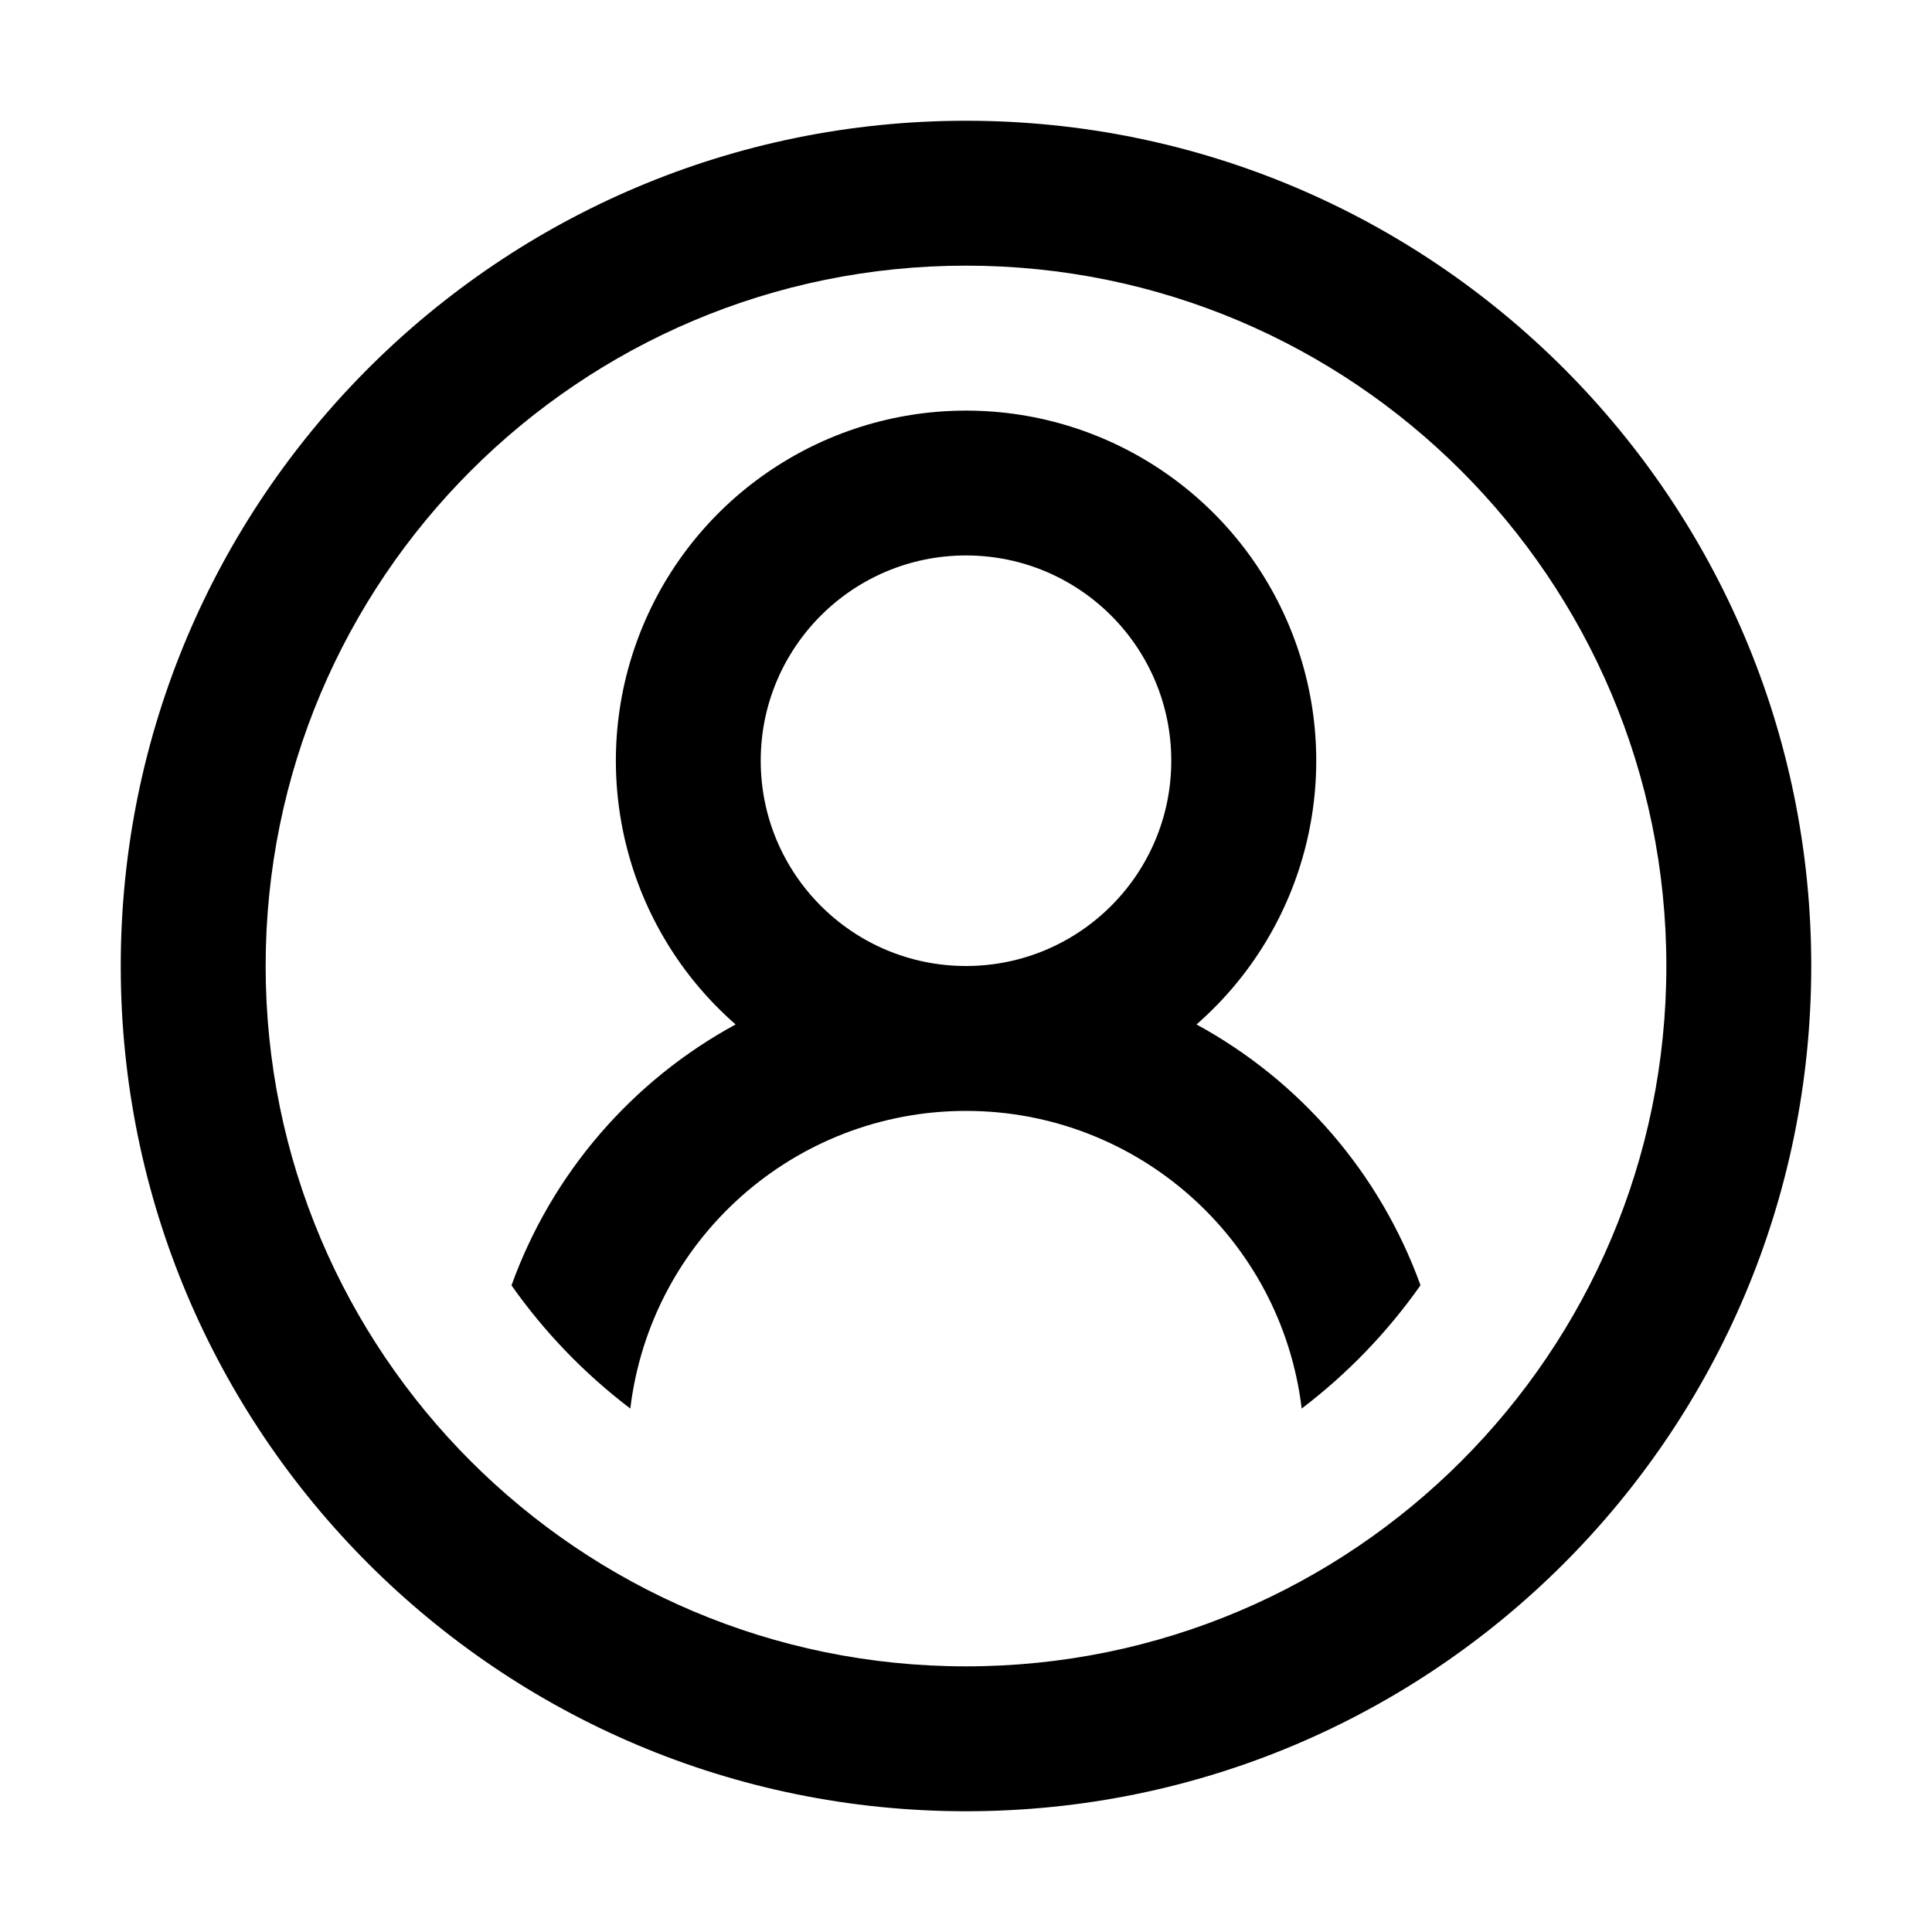
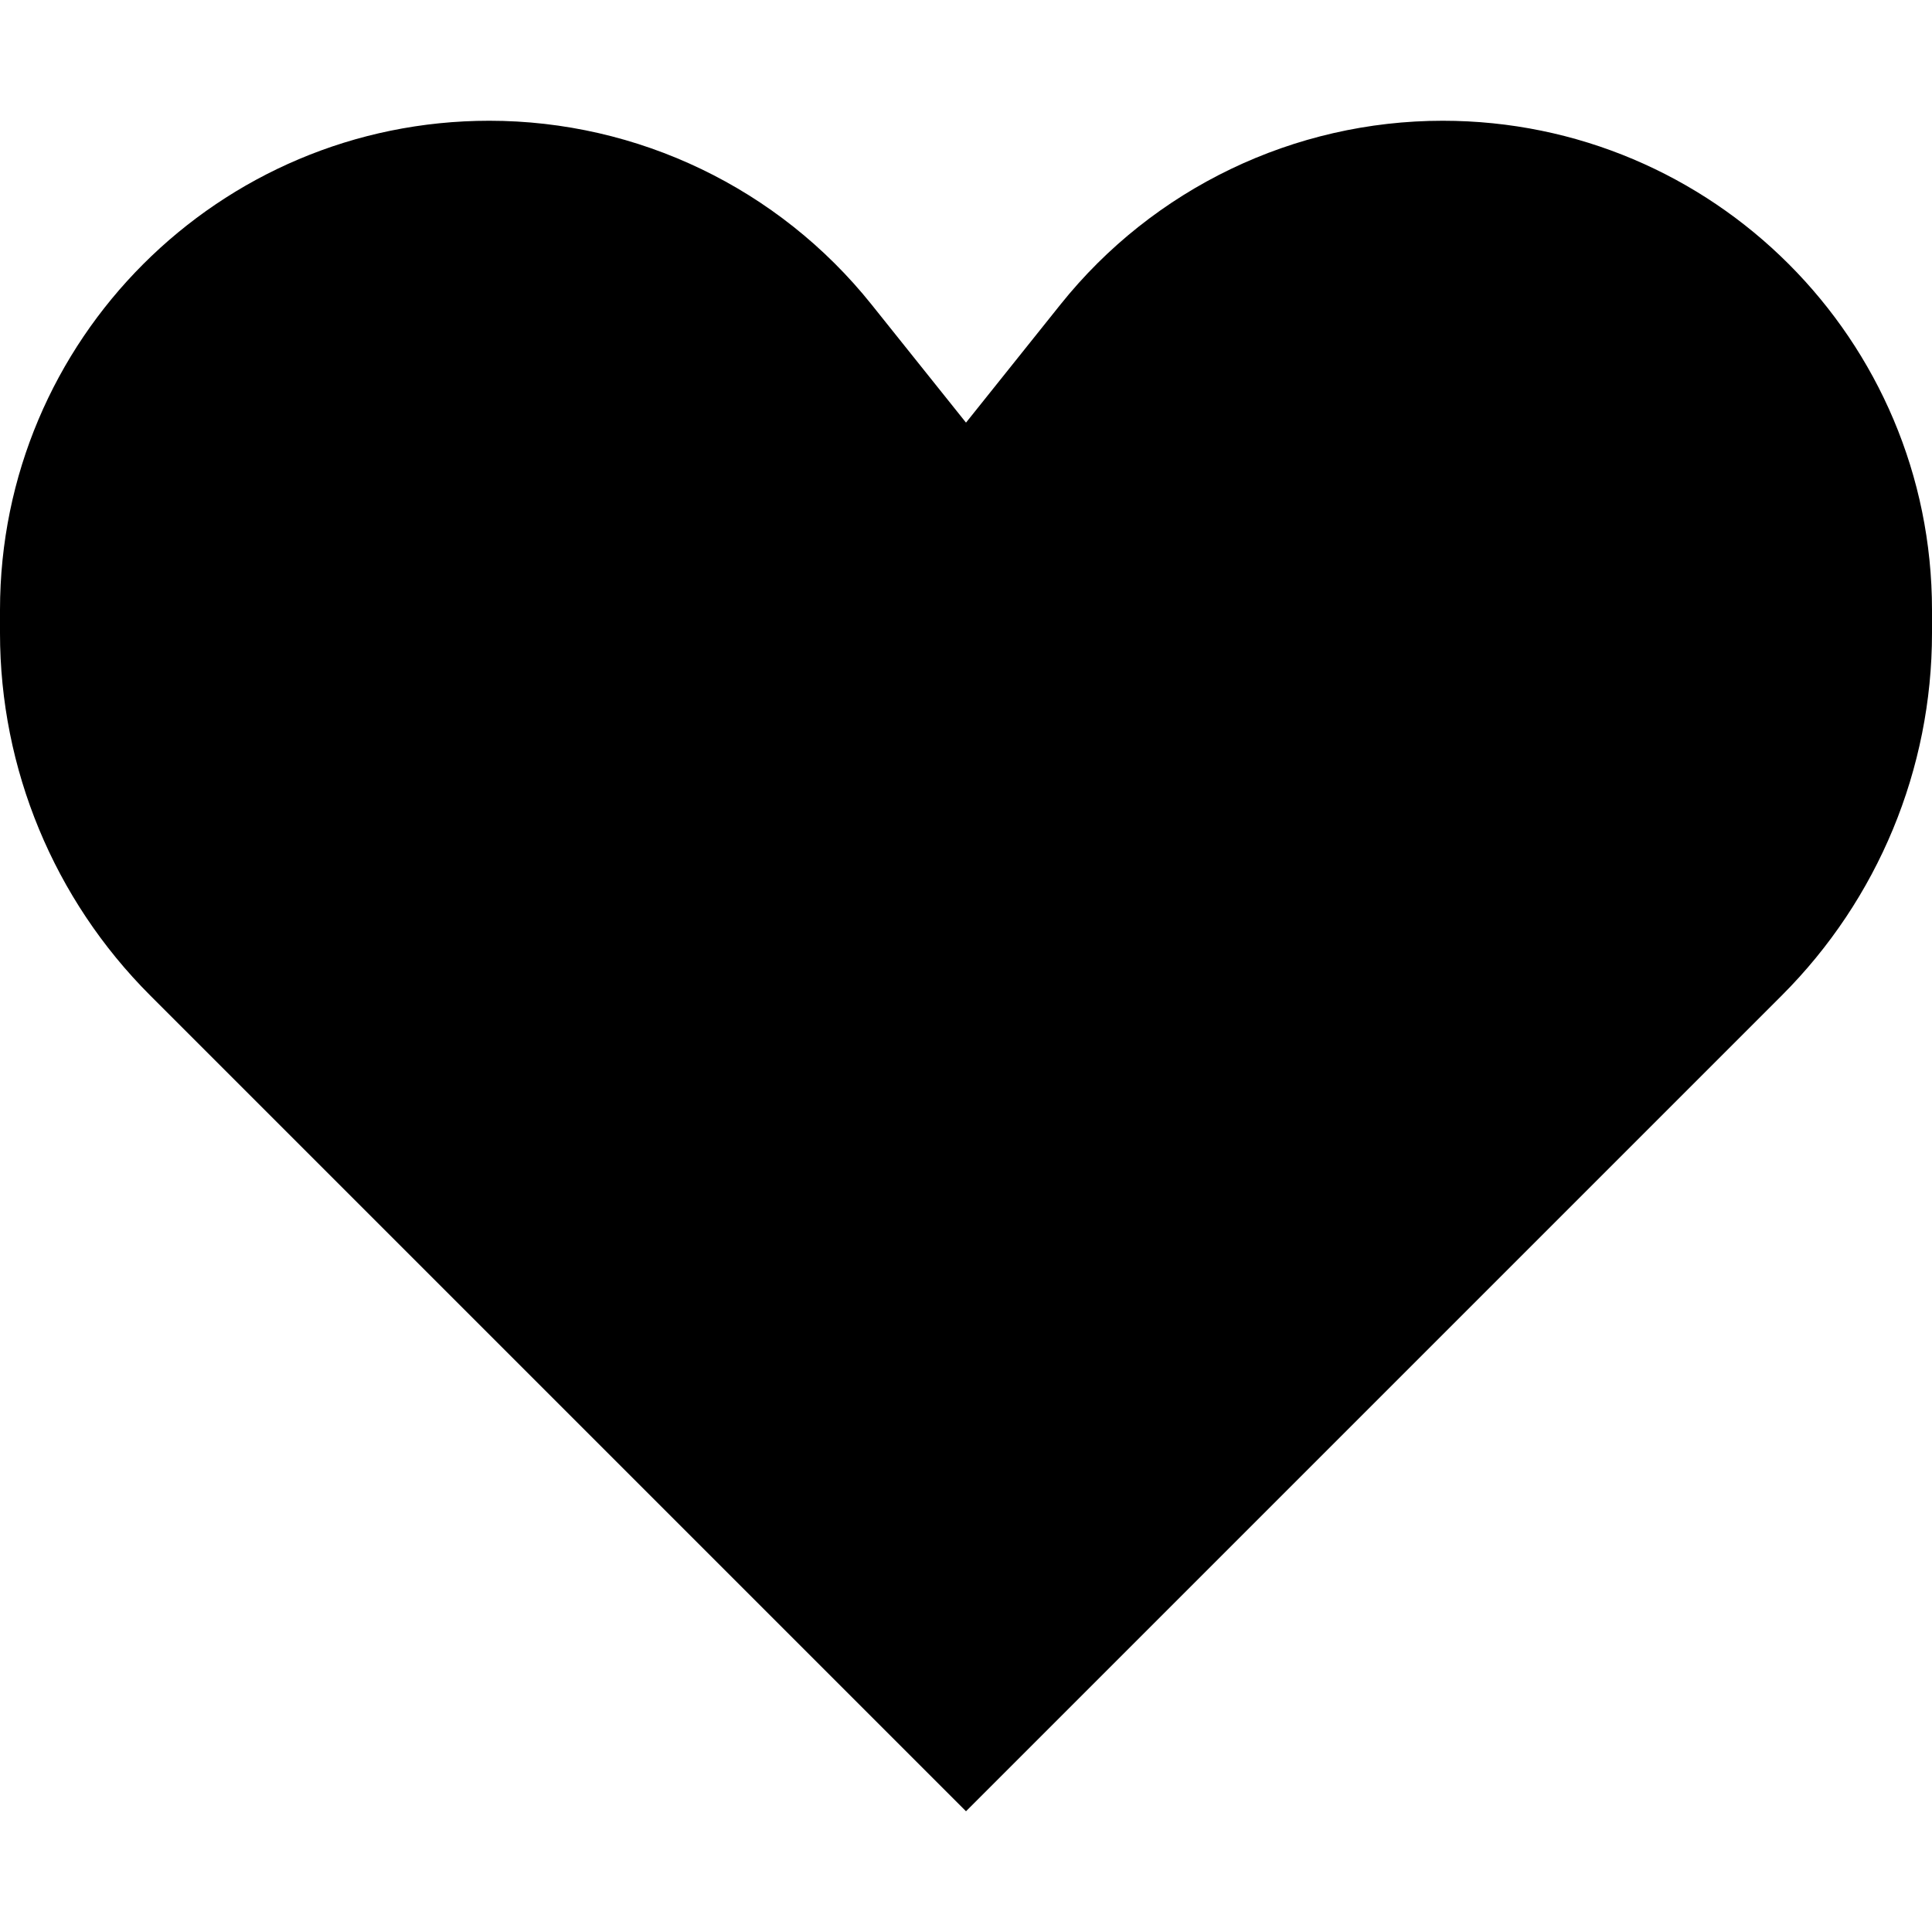
- <svg xmlns="http://www.w3.org/2000/svg" width="800px" height="800px" viewBox="0 0 1024 1024" class="icon" version="1.1">
-   <path d="M512 64a448 448 0 1 1 0 896A448 448 0 0 1 512 64zM140.8 512a371.2 371.2 0 1 0 742.4 0A371.2 371.2 0 0 0 140.8 512zM512 588.8a179.2 179.2 0 0 0-177.92 157.76 296.064 296.064 0 0 1-62.976-65.28c21.376-59.392 64-108.544 118.784-138.304a185.6 185.6 0 1 1 244.288 0 256.832 256.832 0 0 1 118.72 138.24 296.064 296.064 0 0 1-62.976 65.344A179.2 179.2 0 0 0 512 588.8z m0-294.4A108.8 108.8 0 1 0 512 512a108.8 108.8 0 0 0 0-217.6z" fill="#000000" />
+ <svg xmlns="http://www.w3.org/2000/svg" width="800px" height="800px" viewBox="0 0 16 16" fill="none">
+   <path d="M1.243 8.243L8 15L14.757 8.243C15.553 7.447 16 6.368 16 5.243V5.052C16 2.814 14.186 1 11.948 1C10.717 1 9.552 1.56 8.783 2.521L8 3.5L7.217 2.521C6.448 1.56 5.283 1 4.052 1C1.814 1 0 2.814 0 5.052V5.243C0 6.368 0.447 7.447 1.243 8.243Z" fill="#000000" />
</svg>
